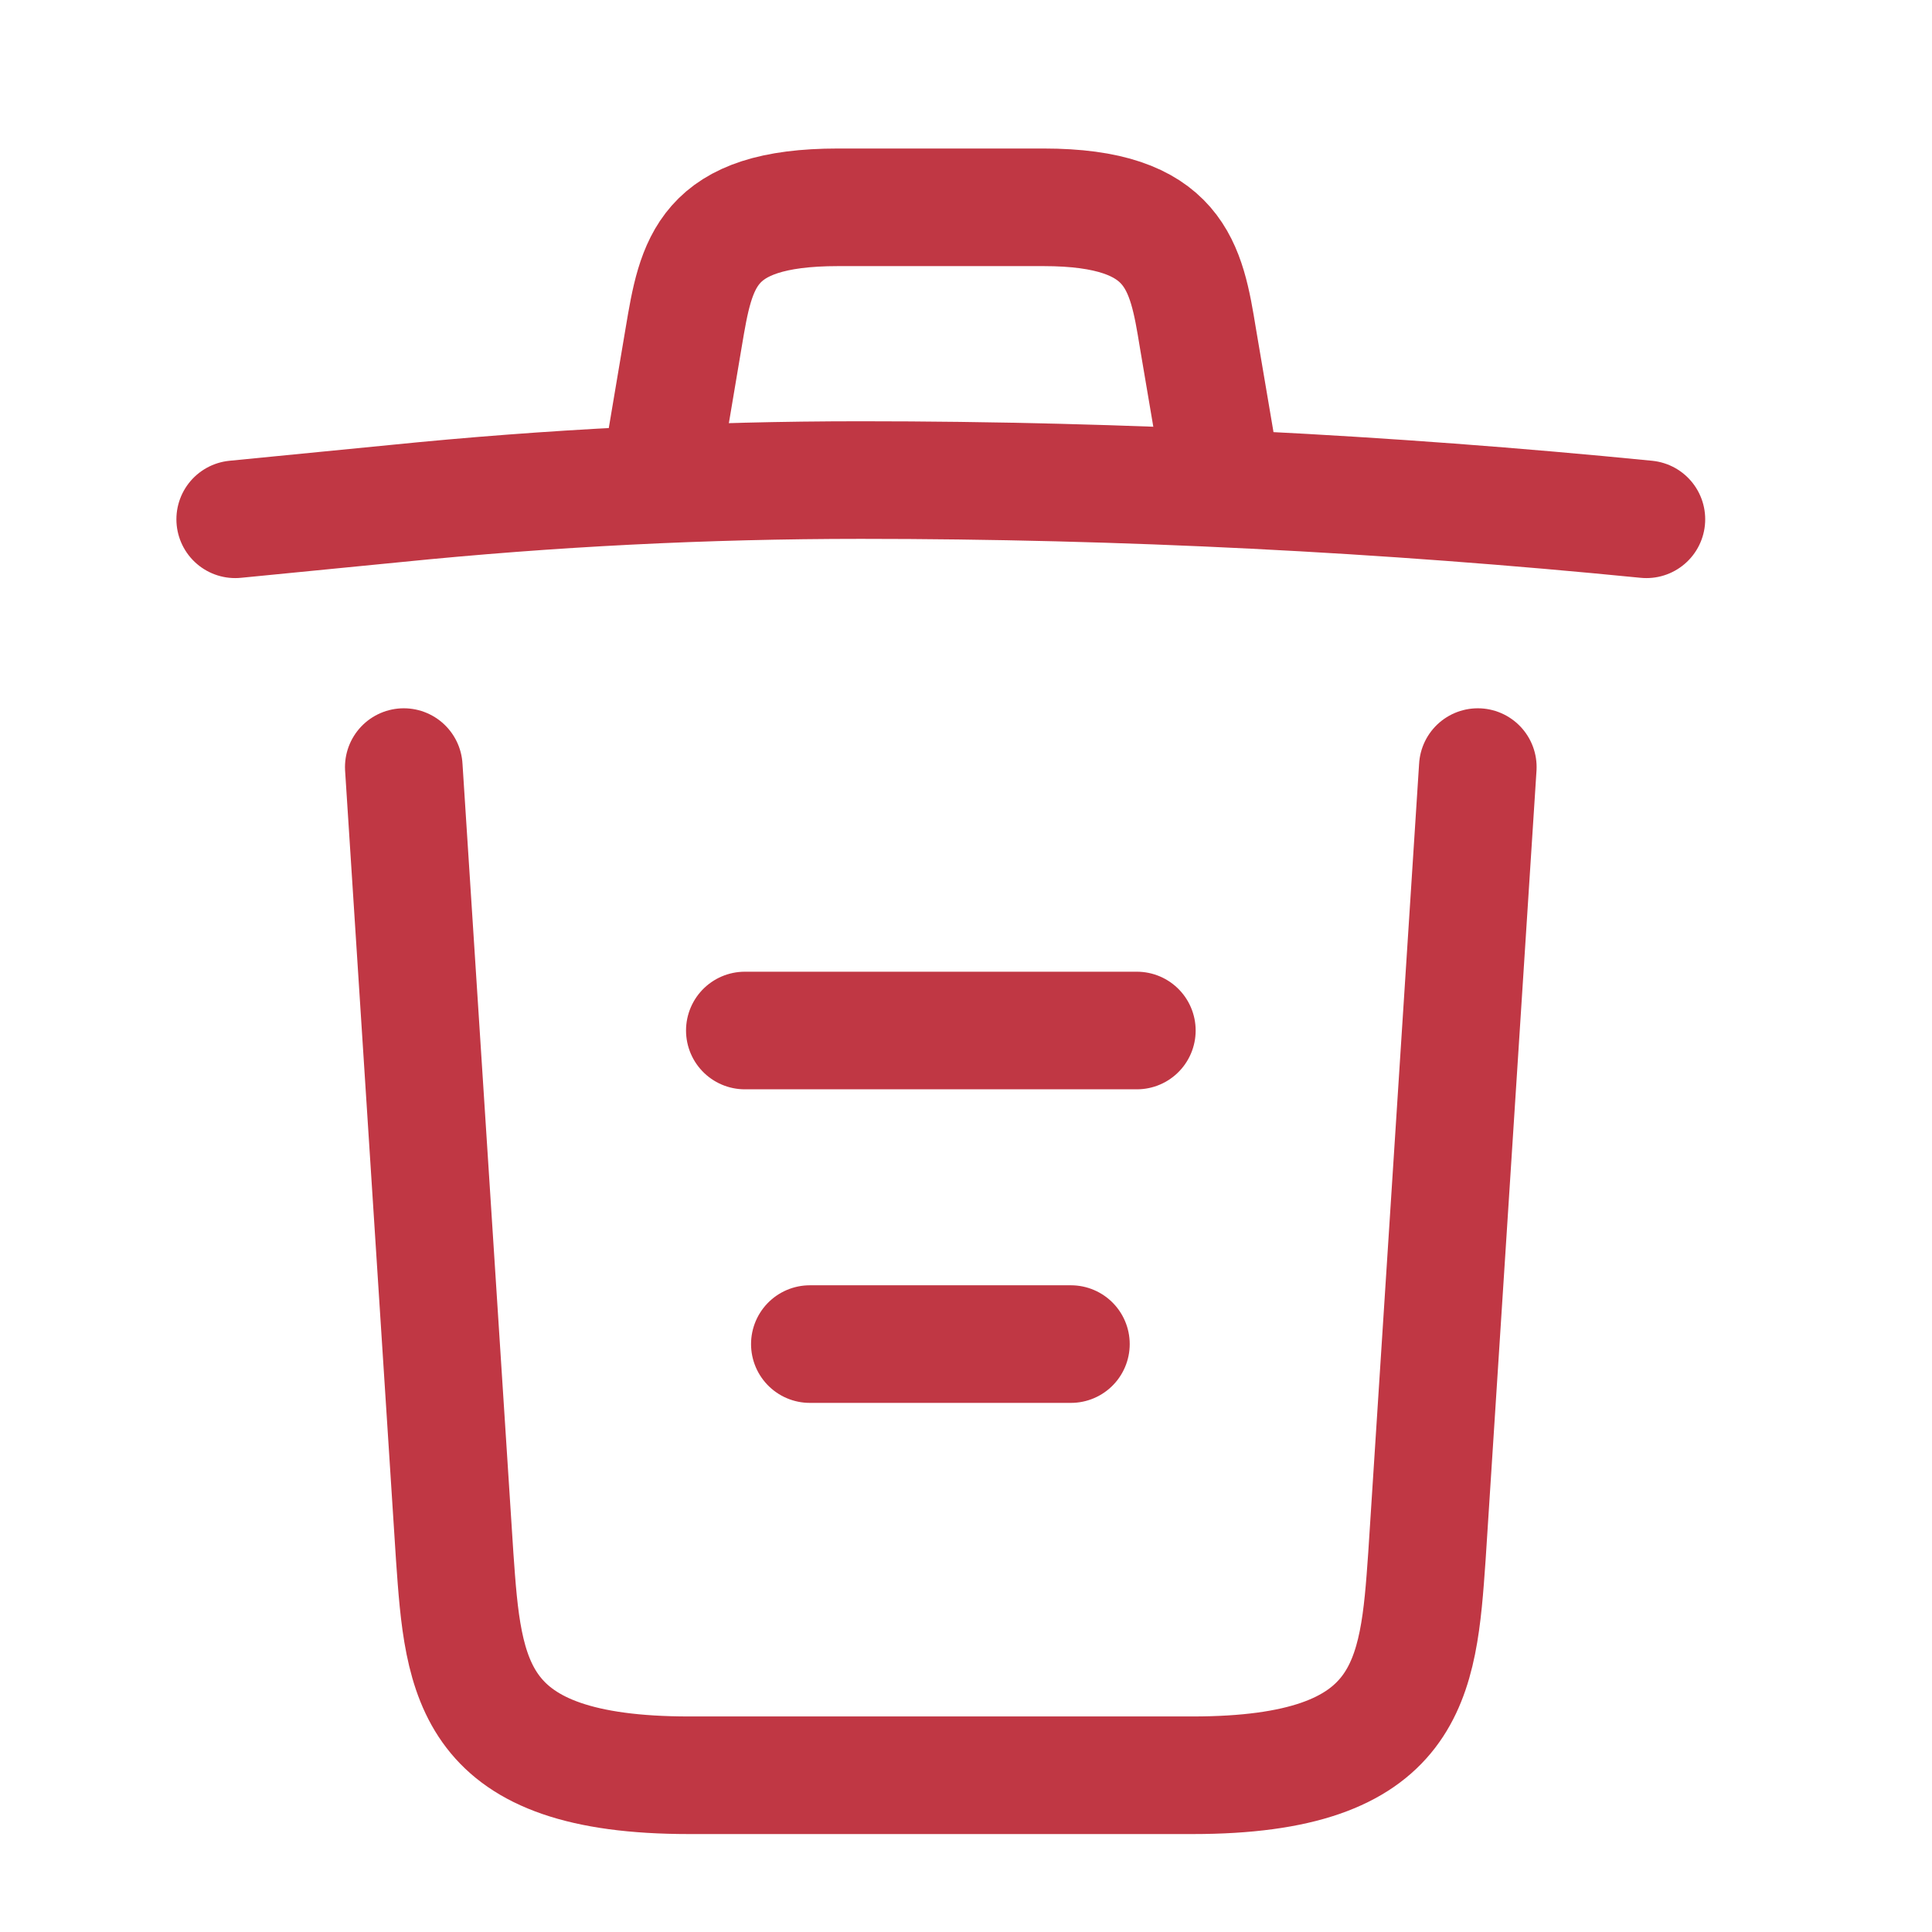
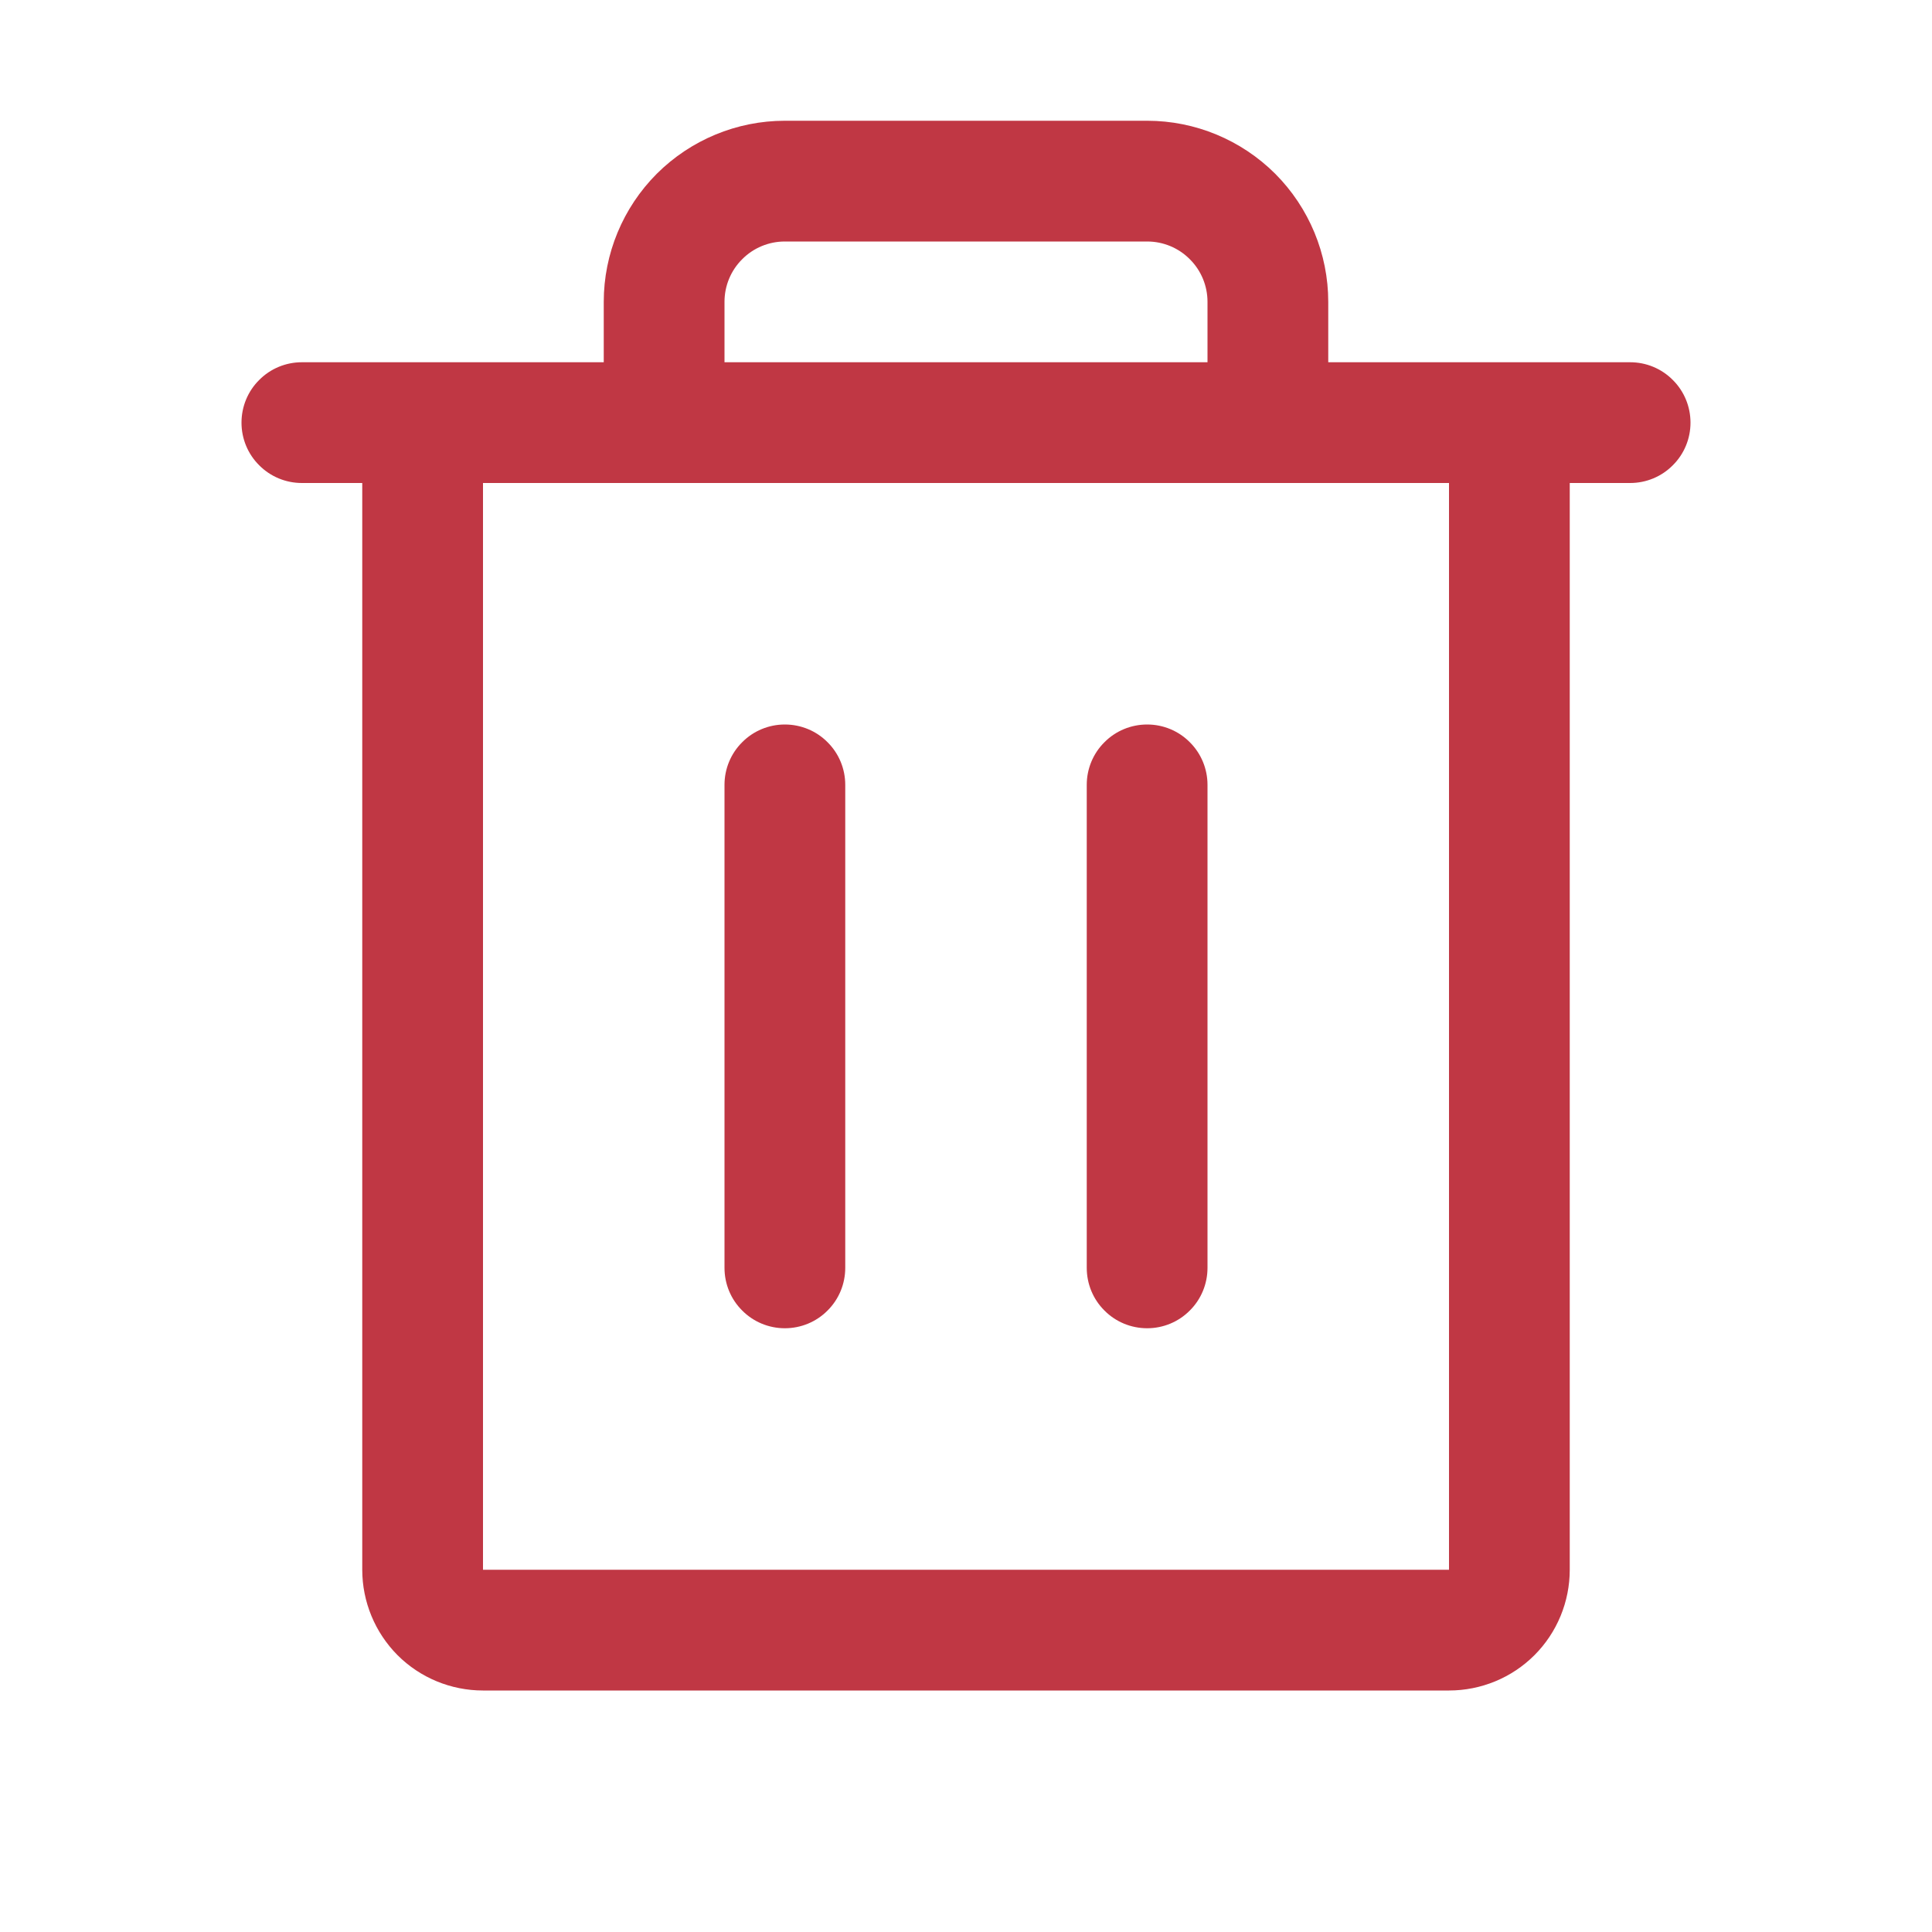
- <svg xmlns="http://www.w3.org/2000/svg" width="23" height="23" viewBox="0 0 23 23" fill="none">
-   <path d="M19.6 6.182C16.492 5.874 13.365 5.715 10.248 5.715C8.4 5.715 6.552 5.808 4.704 5.995L2.8 6.182" stroke="#C03744" style="stroke:#C03744;stroke:color(display-p3 0.753 0.216 0.267);stroke-opacity:1;" stroke-width="1.4" stroke-linecap="round" stroke-linejoin="round" />
-   <path d="M7.933 5.24L8.139 4.017C8.288 3.13 8.4 2.468 9.977 2.468H12.423C14 2.468 14.121 3.168 14.261 4.026L14.467 5.24" stroke="#C03744" style="stroke:#C03744;stroke:color(display-p3 0.753 0.216 0.267);stroke-opacity:1;" stroke-width="1.4" stroke-linecap="round" stroke-linejoin="round" />
-   <path d="M17.593 9.132L16.987 18.53C16.884 19.996 16.8 21.134 14.196 21.134H8.204C5.6 21.134 5.516 19.996 5.413 18.53L4.807 9.132" stroke="#C03744" style="stroke:#C03744;stroke:color(display-p3 0.753 0.216 0.267);stroke-opacity:1;" stroke-width="1.4" stroke-linecap="round" stroke-linejoin="round" />
-   <path d="M9.641 16.001H12.749" stroke="#C03744" style="stroke:#C03744;stroke:color(display-p3 0.753 0.216 0.267);stroke-opacity:1;" stroke-width="1.4" stroke-linecap="round" stroke-linejoin="round" />
-   <path d="M8.867 12.268H13.534" stroke="#C03744" style="stroke:#C03744;stroke:color(display-p3 0.753 0.216 0.267);stroke-opacity:1;" stroke-width="1.4" stroke-linecap="round" stroke-linejoin="round" />
+ <svg xmlns="http://www.w3.org/2000/svg" width="18" height="18" viewBox="0 0 18 18" fill="none">
+   <path d="M15.188 3.375H12.375V2.812C12.375 2.365 12.197 1.936 11.881 1.619C11.564 1.303 11.135 1.125 10.688 1.125H7.312C6.865 1.125 6.436 1.303 6.119 1.619C5.803 1.936 5.625 2.365 5.625 2.812V3.375H2.812C2.663 3.375 2.52 3.434 2.415 3.54C2.309 3.645 2.25 3.788 2.25 3.938C2.25 4.087 2.309 4.23 2.415 4.335C2.52 4.441 2.663 4.5 2.812 4.5H3.375V14.625C3.375 14.923 3.494 15.21 3.704 15.421C3.915 15.632 4.202 15.75 4.5 15.75H13.5C13.798 15.75 14.085 15.632 14.296 15.421C14.507 15.21 14.625 14.923 14.625 14.625V4.5H15.188C15.337 4.5 15.48 4.441 15.585 4.335C15.691 4.23 15.75 4.087 15.75 3.938C15.75 3.788 15.691 3.645 15.585 3.54C15.48 3.434 15.337 3.375 15.188 3.375ZM6.75 2.812C6.75 2.663 6.809 2.52 6.915 2.415C7.02 2.309 7.163 2.25 7.312 2.25H10.688C10.837 2.25 10.98 2.309 11.085 2.415C11.191 2.52 11.25 2.663 11.25 2.812V3.375H6.75V2.812ZM13.5 14.625H4.5V4.5H13.5V14.625ZM7.875 7.312V11.812C7.875 11.962 7.816 12.105 7.71 12.21C7.605 12.316 7.462 12.375 7.312 12.375C7.163 12.375 7.02 12.316 6.915 12.21C6.809 12.105 6.75 11.962 6.75 11.812V7.312C6.75 7.163 6.809 7.02 6.915 6.915C7.02 6.809 7.163 6.75 7.312 6.75C7.462 6.75 7.605 6.809 7.71 6.915C7.816 7.02 7.875 7.163 7.875 7.312ZM11.25 7.312V11.812C11.25 11.962 11.191 12.105 11.085 12.21C10.98 12.316 10.837 12.375 10.688 12.375C10.538 12.375 10.395 12.316 10.29 12.21C10.184 12.105 10.125 11.962 10.125 11.812V7.312C10.125 7.163 10.184 7.02 10.29 6.915C10.395 6.809 10.538 6.75 10.688 6.75C10.837 6.75 10.98 6.809 11.085 6.915C11.191 7.02 11.25 7.163 11.25 7.312Z" fill="#C03744" />
</svg>
